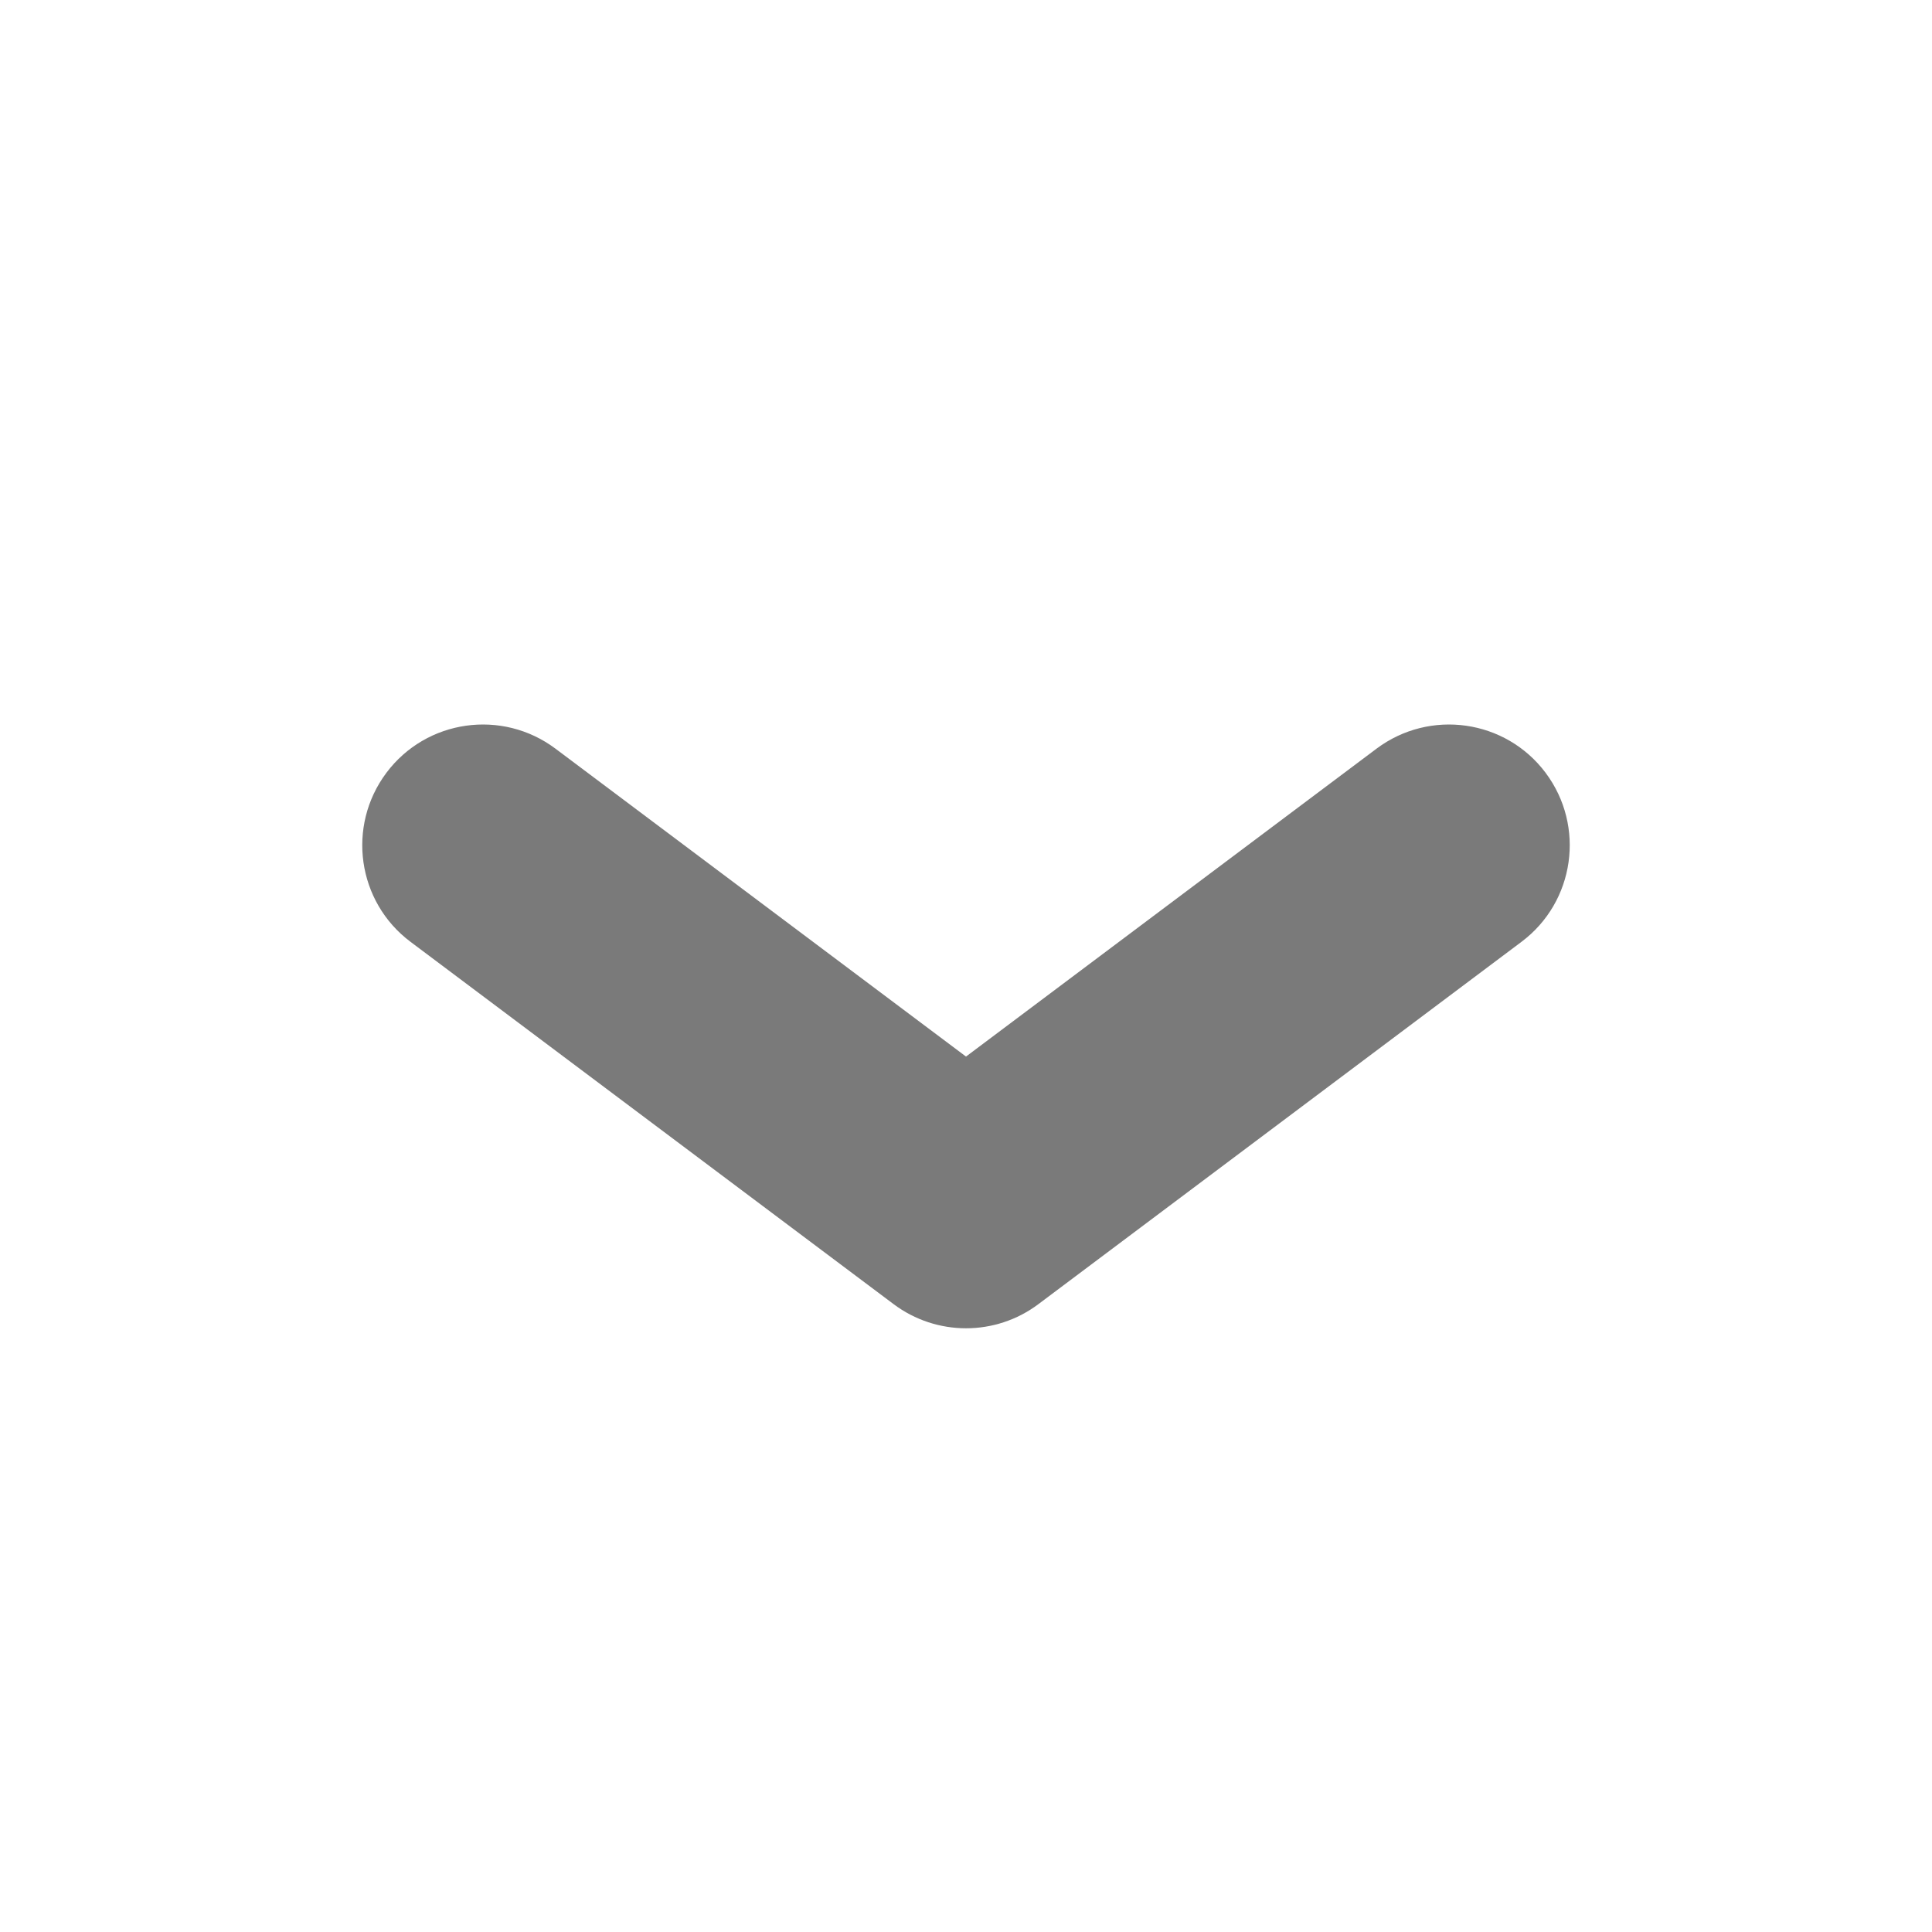
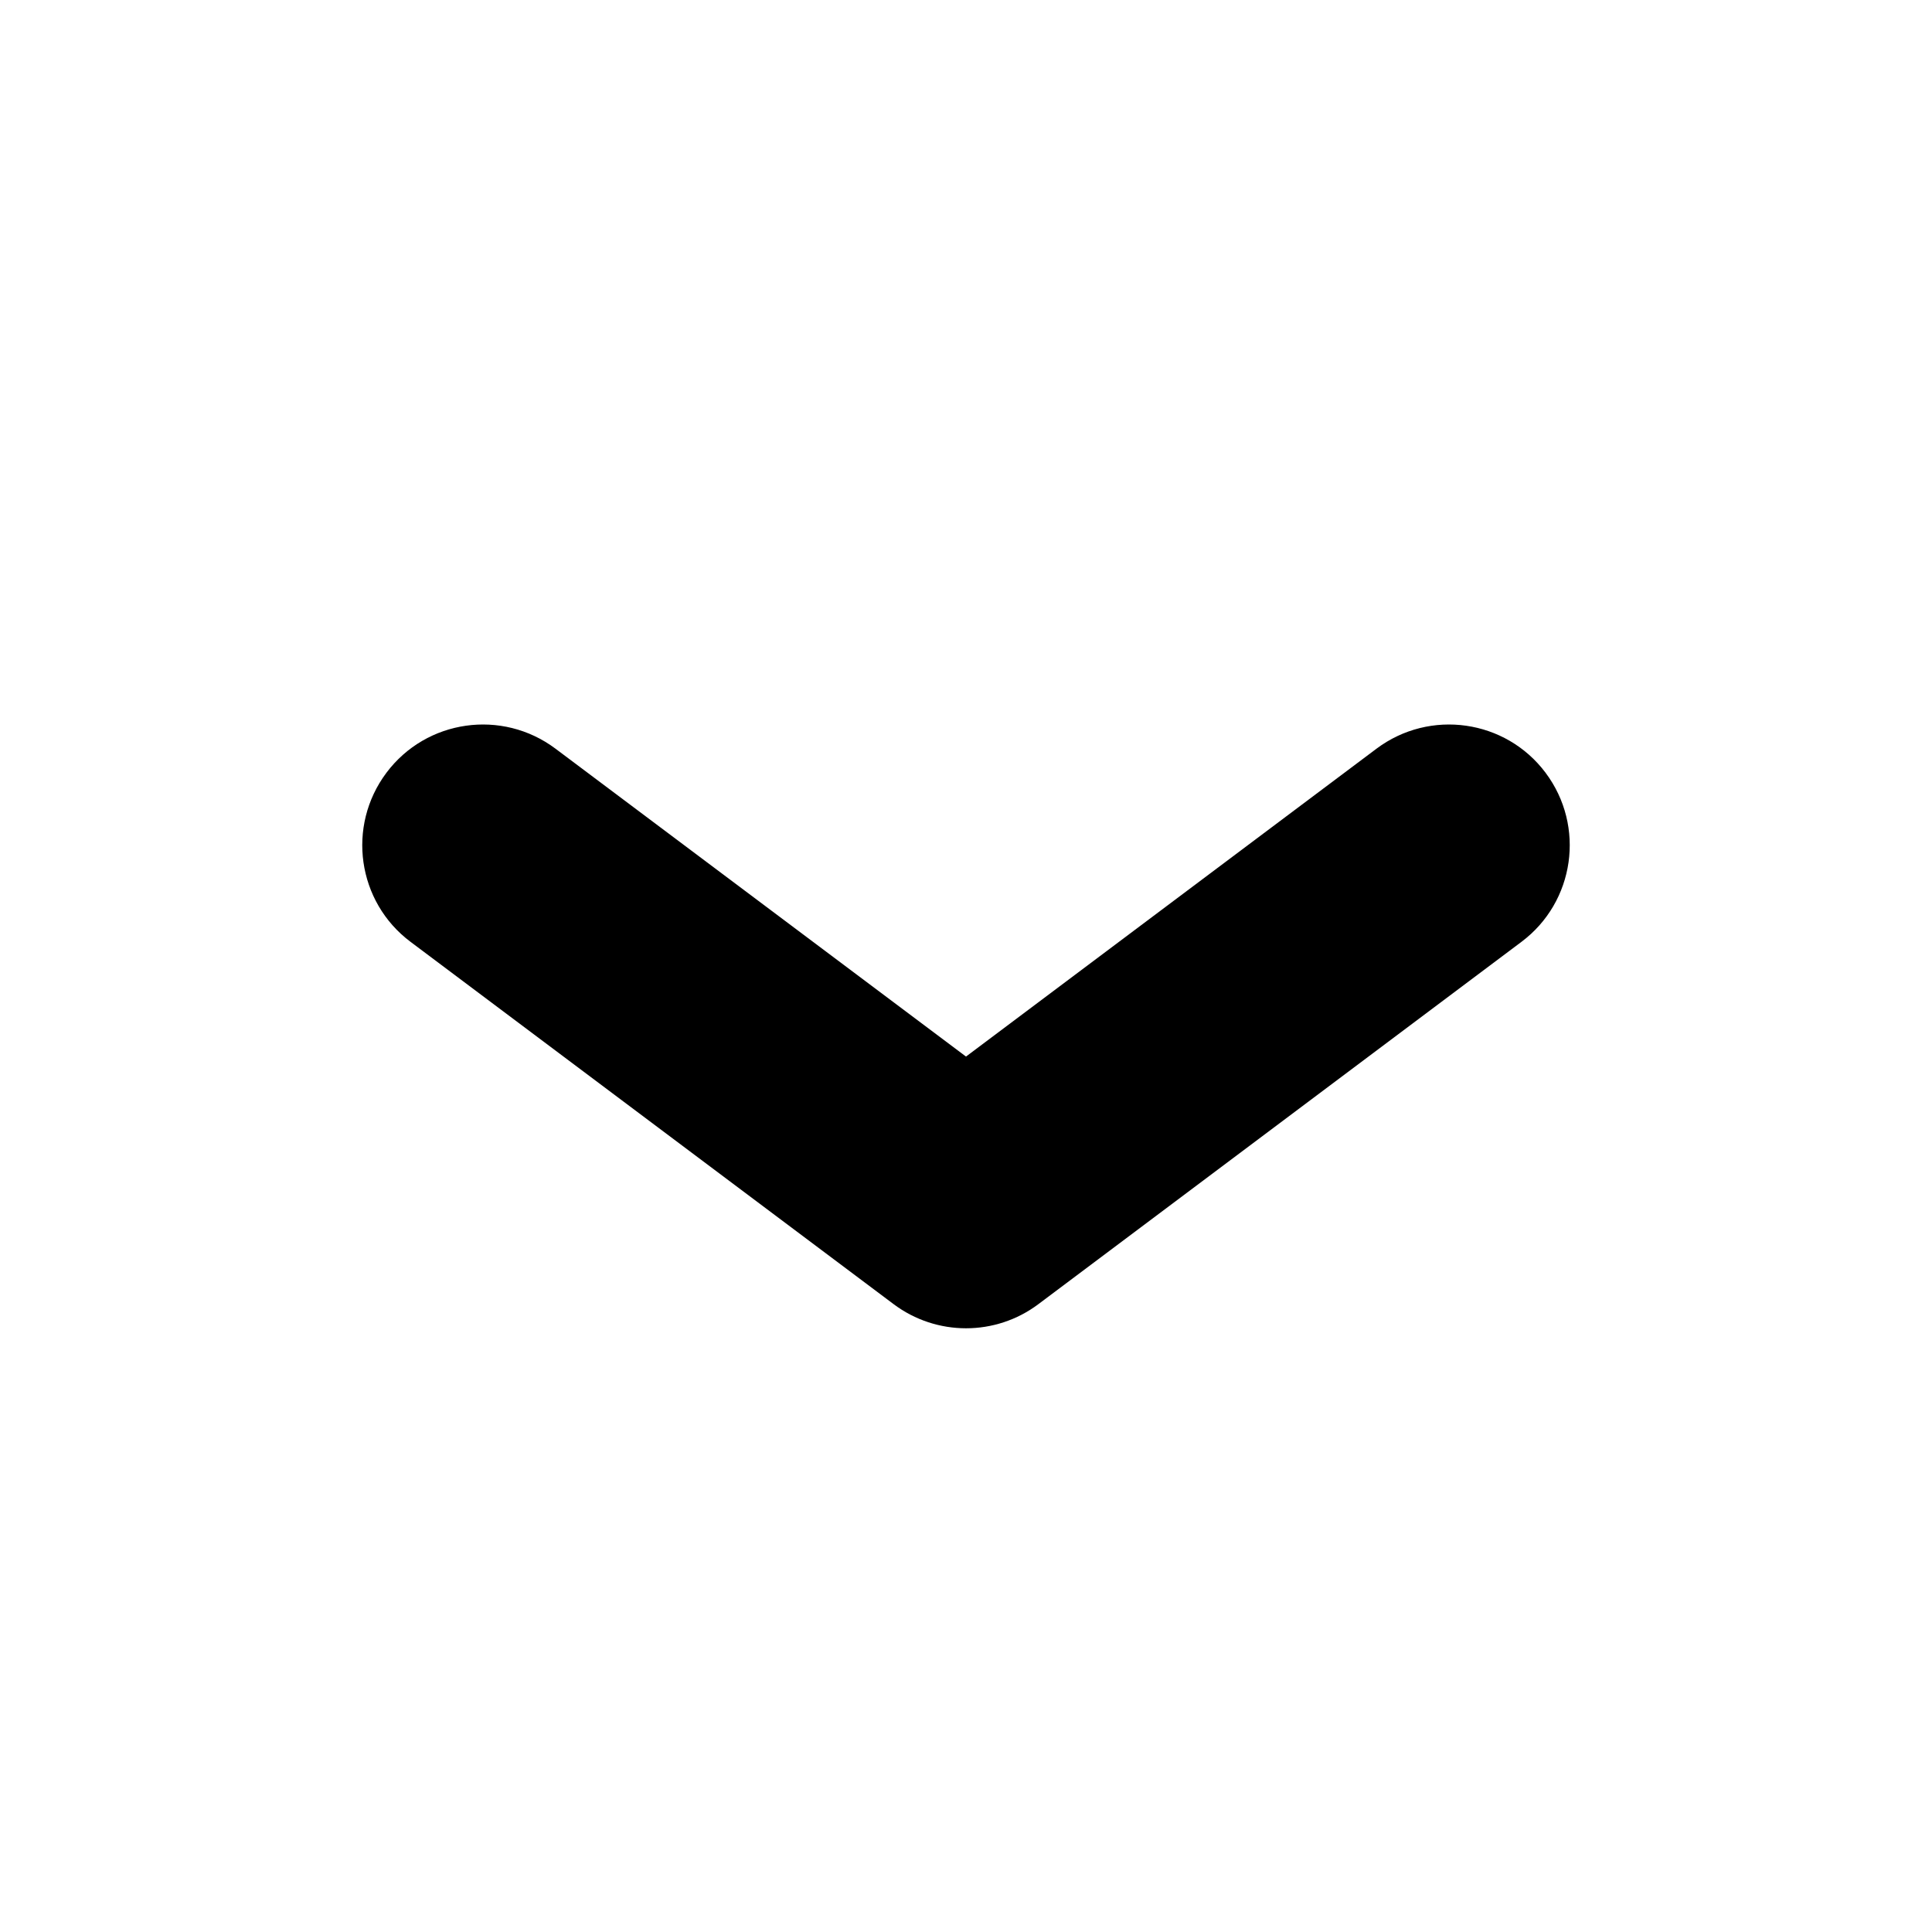
<svg xmlns="http://www.w3.org/2000/svg" width="16" height="16" viewBox="0 0 16 16" fill="none">
-   <path d="M7.4 10.8C7.756 11.067 8.245 11.067 8.6 10.8L12.6 7.8C13.042 7.469 13.131 6.842 12.8 6.4C12.469 5.958 11.842 5.869 11.4 6.2L8 8.75L4.6 6.2C4.158 5.869 3.531 5.958 3.2 6.4C2.869 6.842 2.958 7.469 3.4 7.8L7.4 10.8Z" fill="#7A7A7A" />
+   <path d="M7.4 10.8C7.756 11.067 8.245 11.067 8.6 10.8L12.6 7.8C13.042 7.469 13.131 6.842 12.8 6.4C12.469 5.958 11.842 5.869 11.4 6.2L8 8.75L4.6 6.2C4.158 5.869 3.531 5.958 3.2 6.4C2.869 6.842 2.958 7.469 3.4 7.8L7.4 10.8Z" fill="currentColor" />
</svg>
